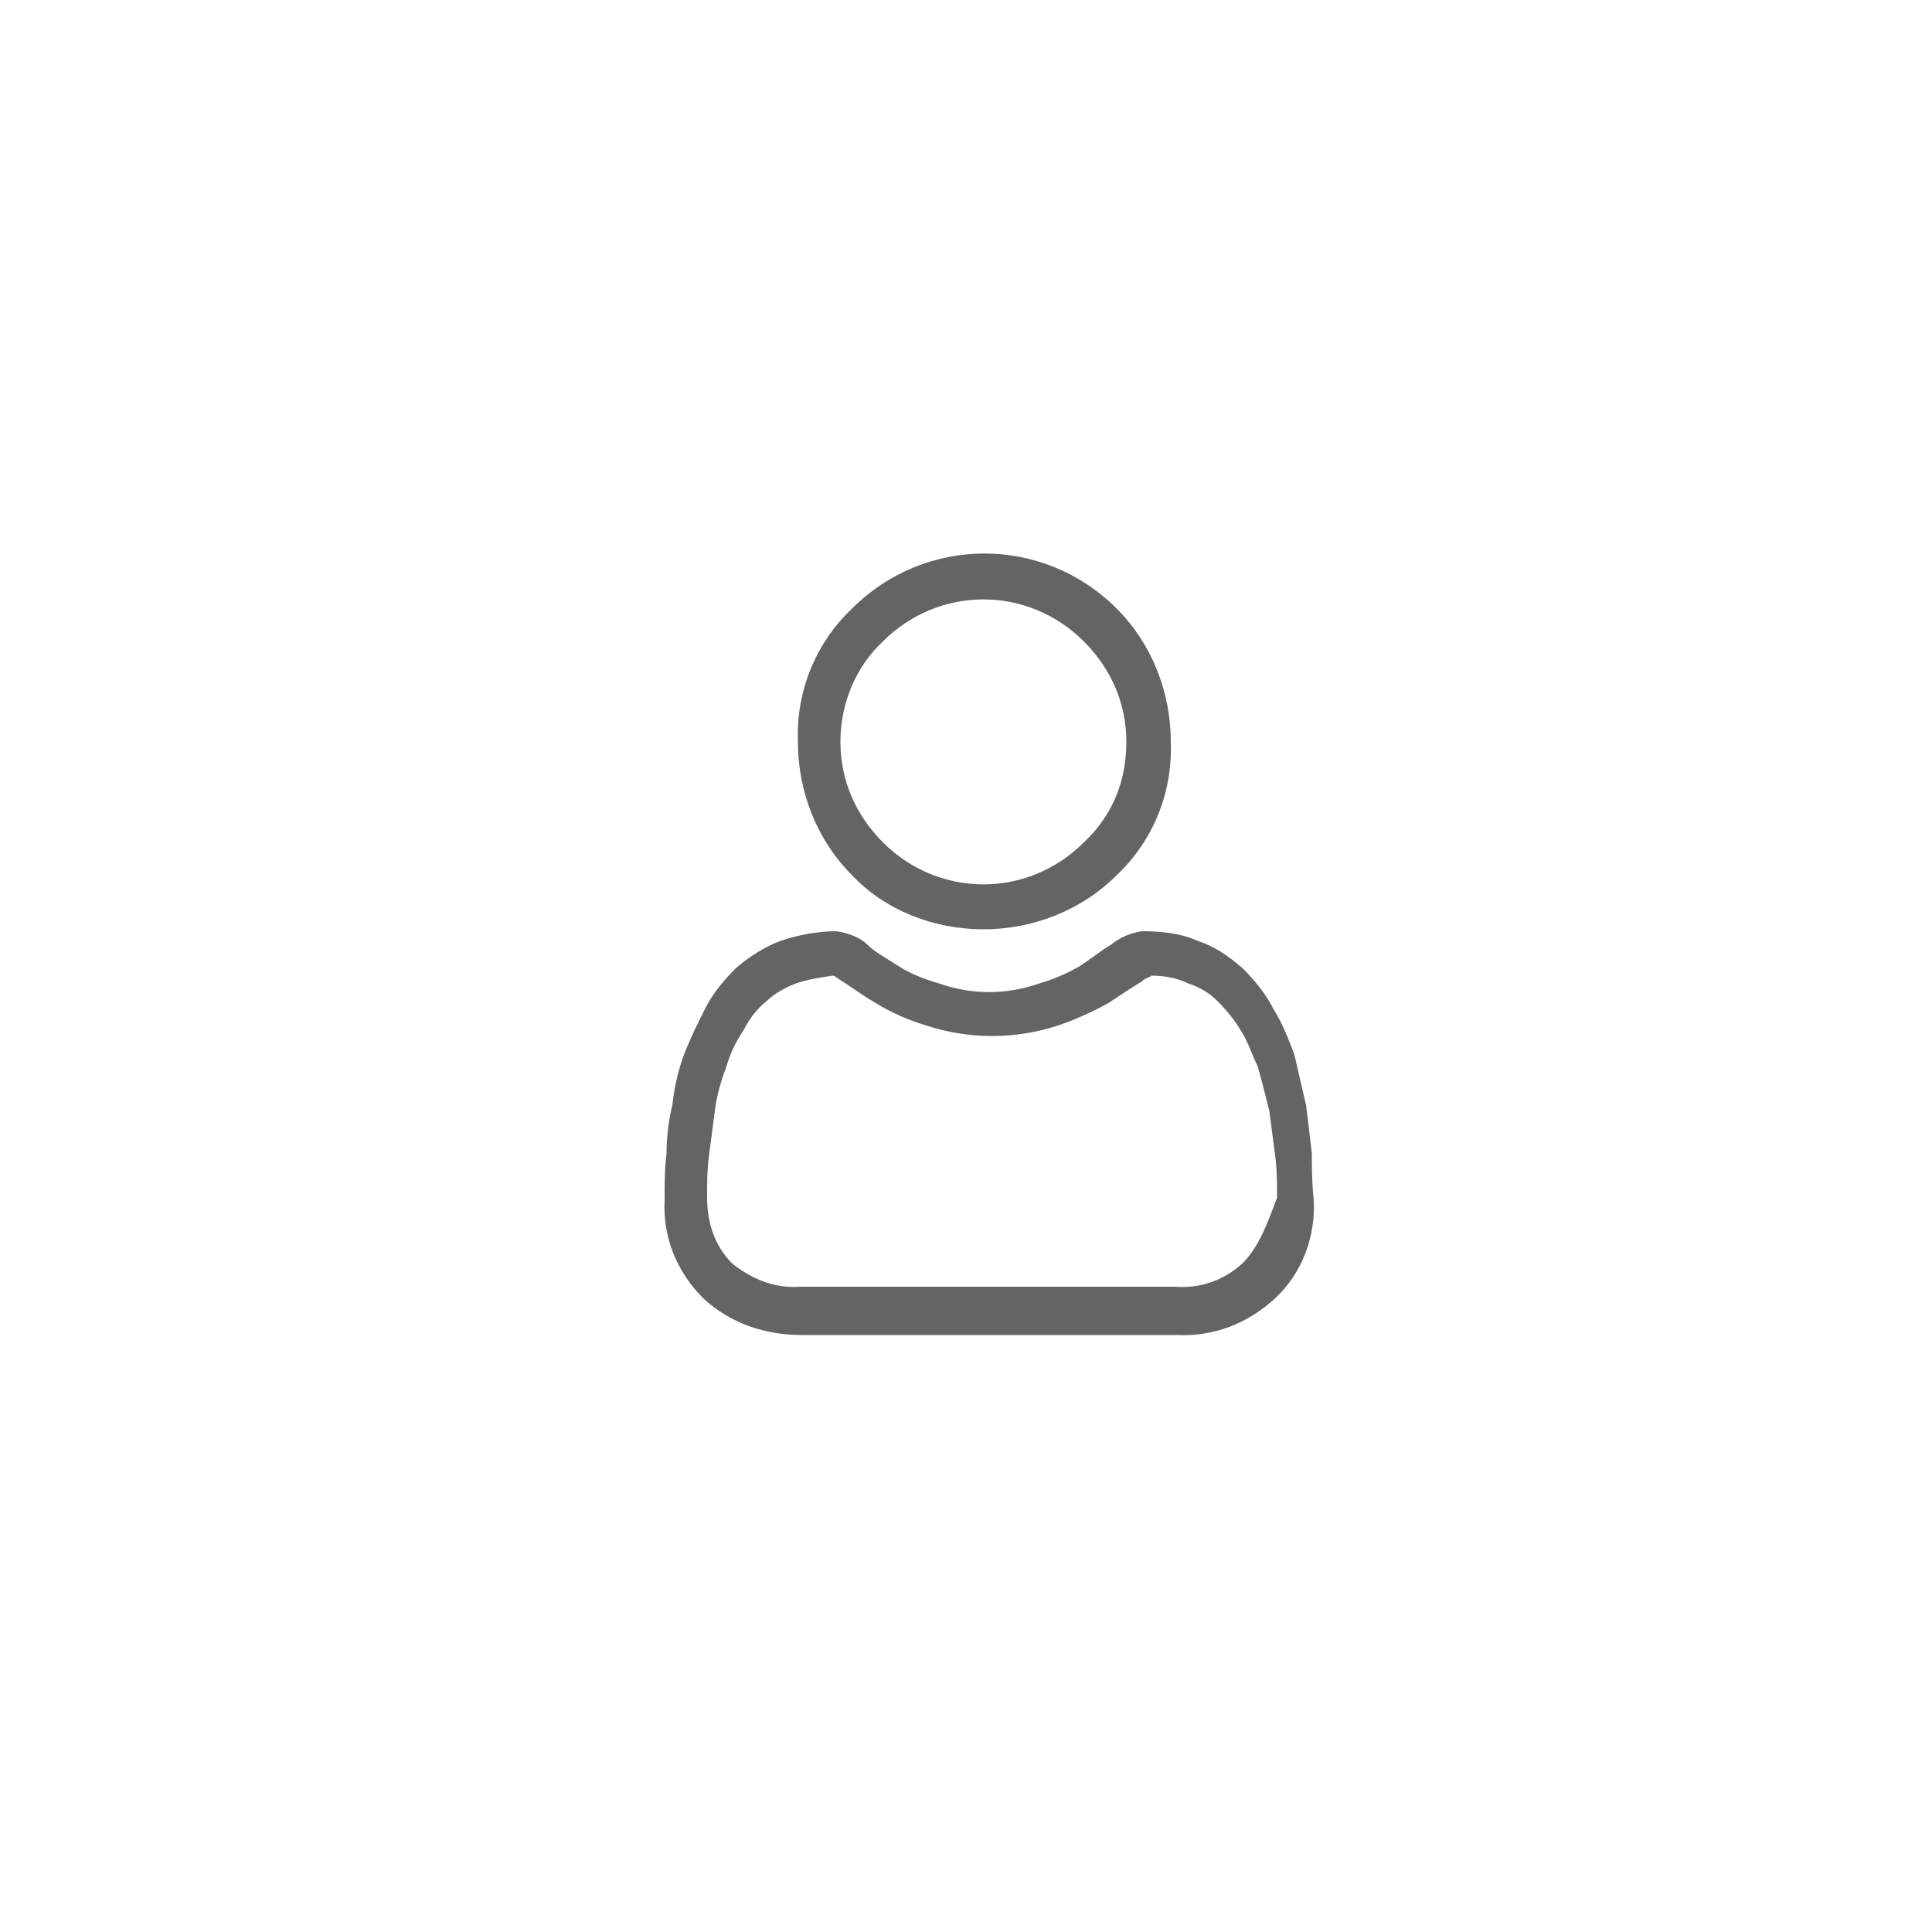
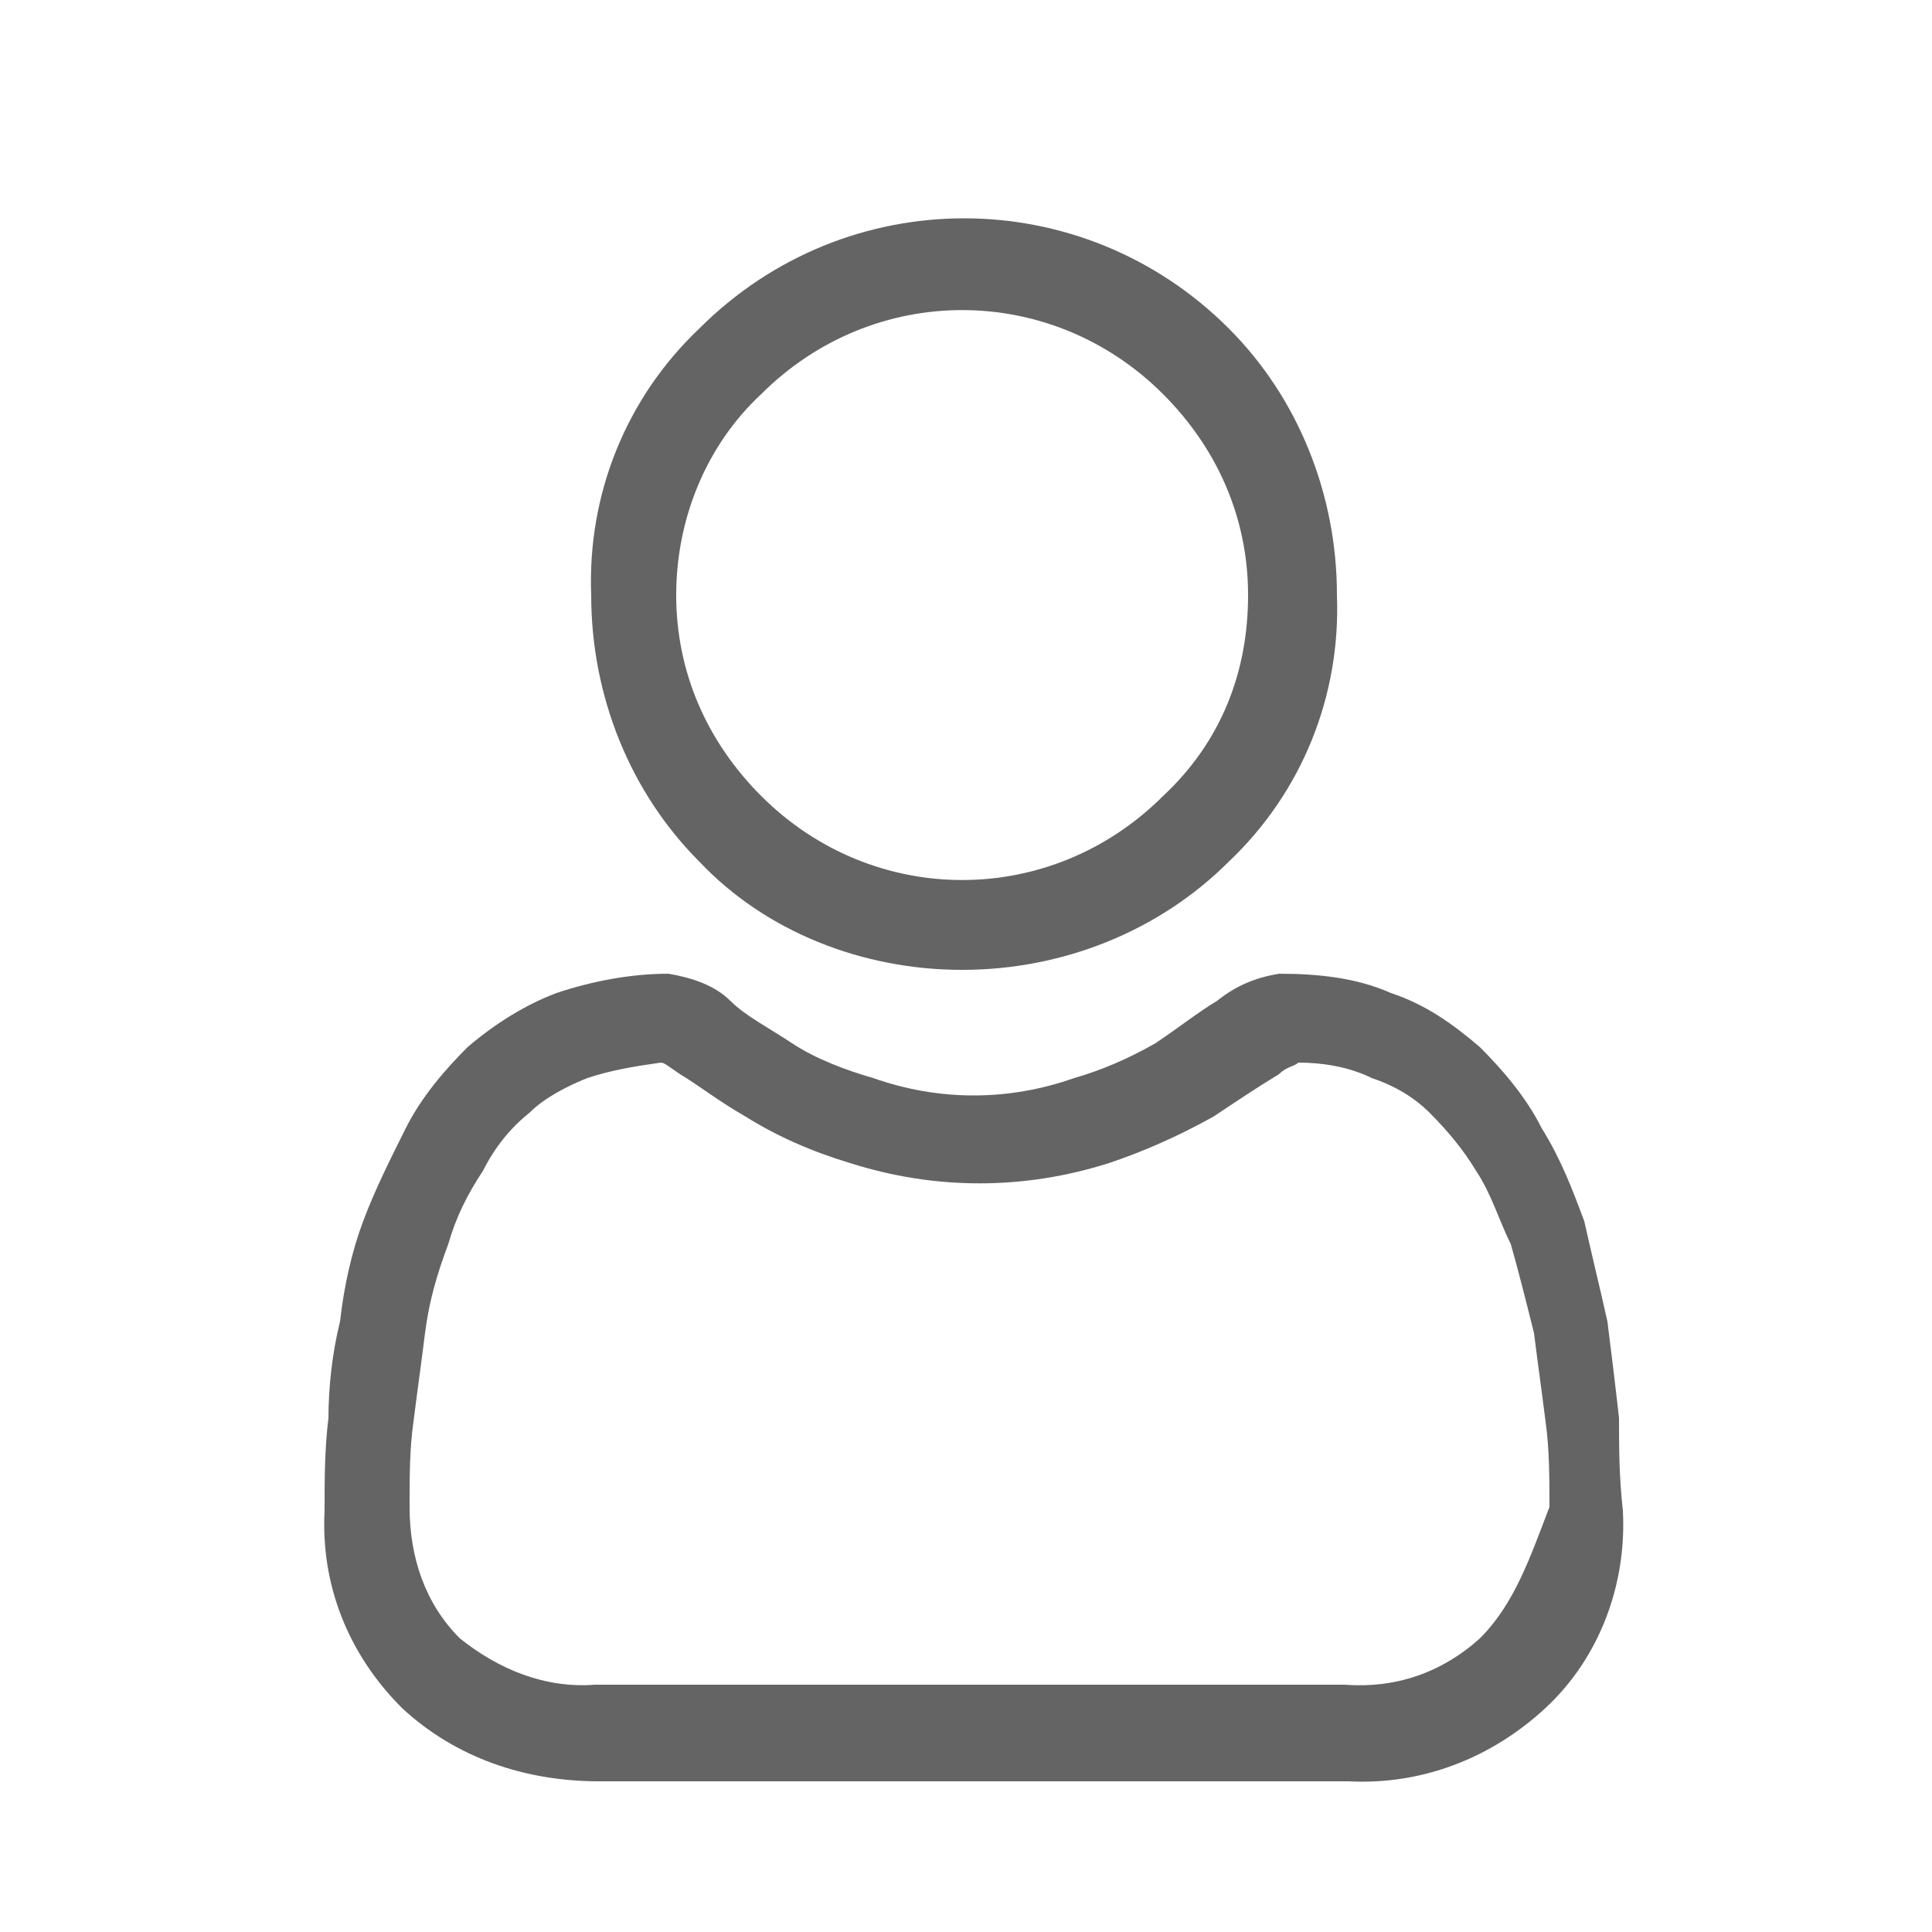
- <svg xmlns="http://www.w3.org/2000/svg" version="1.1" id="Calque_1" x="0px" y="0px" viewBox="0 0 100 100" style="enable-background:new 0 0 100 100;" xml:space="preserve">
+ <svg xmlns="http://www.w3.org/2000/svg" version="1.1" id="Calque_1" x="0px" y="0px" viewBox="26 23 50 50" style="enable-background:new 0 0 100 100;" xml:space="preserve">
  <style type="text/css">
	.st0{fill:#646464;}
</style>
  <path id="Tracé_3641" class="st0" d="M50.9,48.1c2.6,0,5.1-1,6.9-2.8c1.9-1.8,2.9-4.3,2.8-6.9c0-2.6-1-5.1-2.8-6.9  c-3.8-3.8-9.9-3.8-13.7,0c-1.9,1.8-2.9,4.3-2.8,6.9c0,2.6,1,5.1,2.8,6.9C45.8,47.1,48.3,48.1,50.9,48.1z M45.7,33.2  c2.9-2.9,7.5-2.9,10.4,0c0,0,0,0,0,0c1.4,1.4,2.2,3.2,2.2,5.2c0,2-0.7,3.8-2.2,5.2c-2.9,2.9-7.5,2.9-10.4,0c0,0,0,0,0,0  c-1.4-1.4-2.2-3.2-2.2-5.2C43.5,36.4,44.3,34.5,45.7,33.2z" />
  <path id="Tracé_3642" class="st0" d="M67.9,59.7c-0.1-0.9-0.2-1.7-0.3-2.5c-0.2-0.9-0.4-1.7-0.6-2.6c-0.3-0.8-0.6-1.6-1.1-2.4  c-0.4-0.8-1-1.5-1.6-2.1c-0.7-0.6-1.4-1.1-2.3-1.4c-0.9-0.4-1.9-0.5-2.9-0.5c-0.6,0.1-1.1,0.3-1.6,0.7c-0.5,0.3-1,0.7-1.6,1.1  c-0.7,0.4-1.4,0.7-2.1,0.9c-1.7,0.6-3.5,0.6-5.2,0c-0.7-0.2-1.5-0.5-2.1-0.9c-0.6-0.4-1.2-0.7-1.6-1.1c-0.4-0.4-1-0.6-1.6-0.7  c-1,0-2,0.2-2.9,0.5c-0.8,0.3-1.6,0.8-2.3,1.4c-0.6,0.6-1.2,1.3-1.6,2.1c-0.4,0.8-0.8,1.6-1.1,2.4c-0.3,0.8-0.5,1.7-0.6,2.6  c-0.2,0.8-0.3,1.7-0.3,2.5c-0.1,0.8-0.1,1.6-0.1,2.4c-0.1,1.9,0.6,3.7,2,5.1c1.4,1.3,3.2,1.9,5.1,1.9h19.4c1.9,0.1,3.7-0.6,5.1-1.9  c1.4-1.3,2.1-3.2,2-5.1C67.9,61.2,67.9,60.4,67.9,59.7z M64.3,65.4c-1,0.9-2.2,1.3-3.5,1.2H41.4c-1.3,0.1-2.5-0.4-3.5-1.2  c-0.9-0.9-1.3-2.1-1.3-3.4c0-0.8,0-1.5,0.1-2.2c0.1-0.8,0.2-1.5,0.3-2.3c0.1-0.8,0.3-1.5,0.6-2.3c0.2-0.7,0.5-1.3,0.9-1.9  c0.3-0.6,0.7-1.1,1.2-1.5c0.4-0.4,1-0.7,1.5-0.9c0.6-0.2,1.2-0.3,1.9-0.4c0.1,0,0.2,0.1,0.5,0.3c0.5,0.3,1,0.7,1.7,1.1  c0.8,0.5,1.7,0.9,2.7,1.2c2.2,0.7,4.5,0.7,6.7,0c0.9-0.3,1.8-0.7,2.7-1.2c0.6-0.4,1.2-0.8,1.7-1.1c0.2-0.2,0.4-0.2,0.5-0.3  c0.6,0,1.3,0.1,1.9,0.4c0.6,0.2,1.1,0.5,1.5,0.9c0.5,0.5,0.9,1,1.2,1.5c0.4,0.6,0.6,1.3,0.9,1.9c0.2,0.7,0.4,1.5,0.6,2.3  c0.1,0.8,0.2,1.5,0.3,2.3l0,0c0.1,0.7,0.1,1.5,0.1,2.2C65.6,63.3,65.2,64.5,64.3,65.4z" />
</svg>
